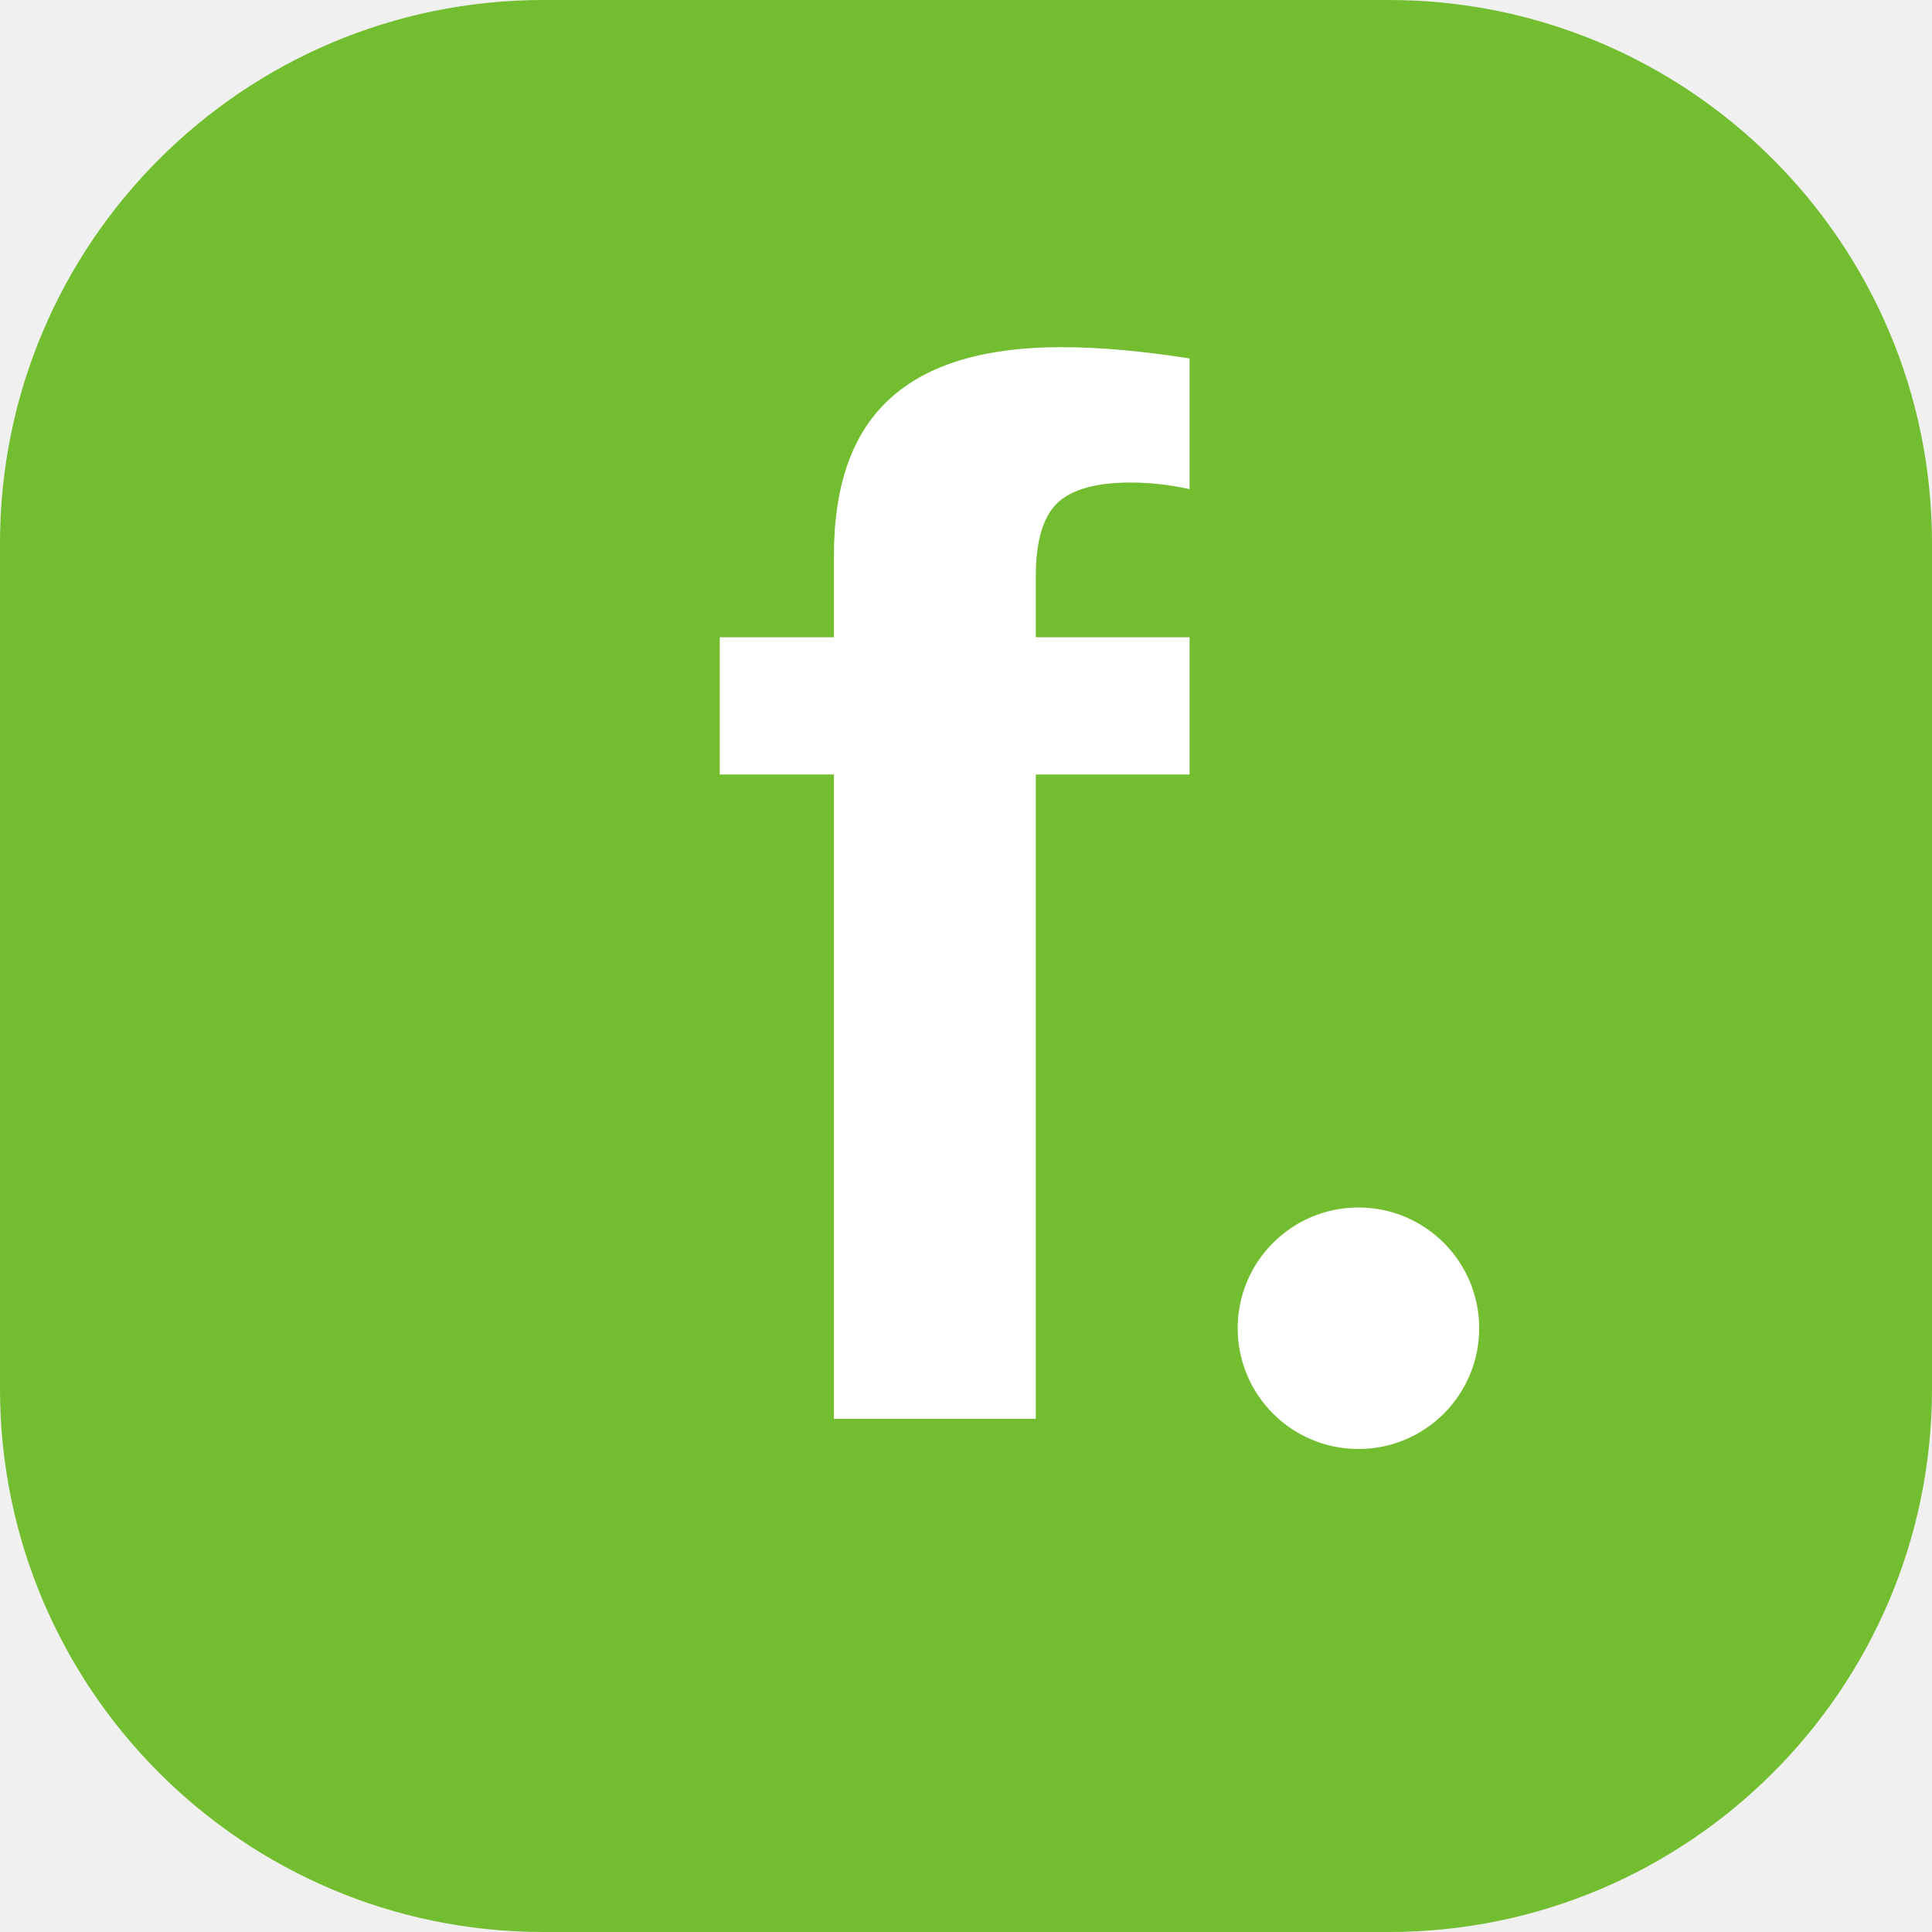
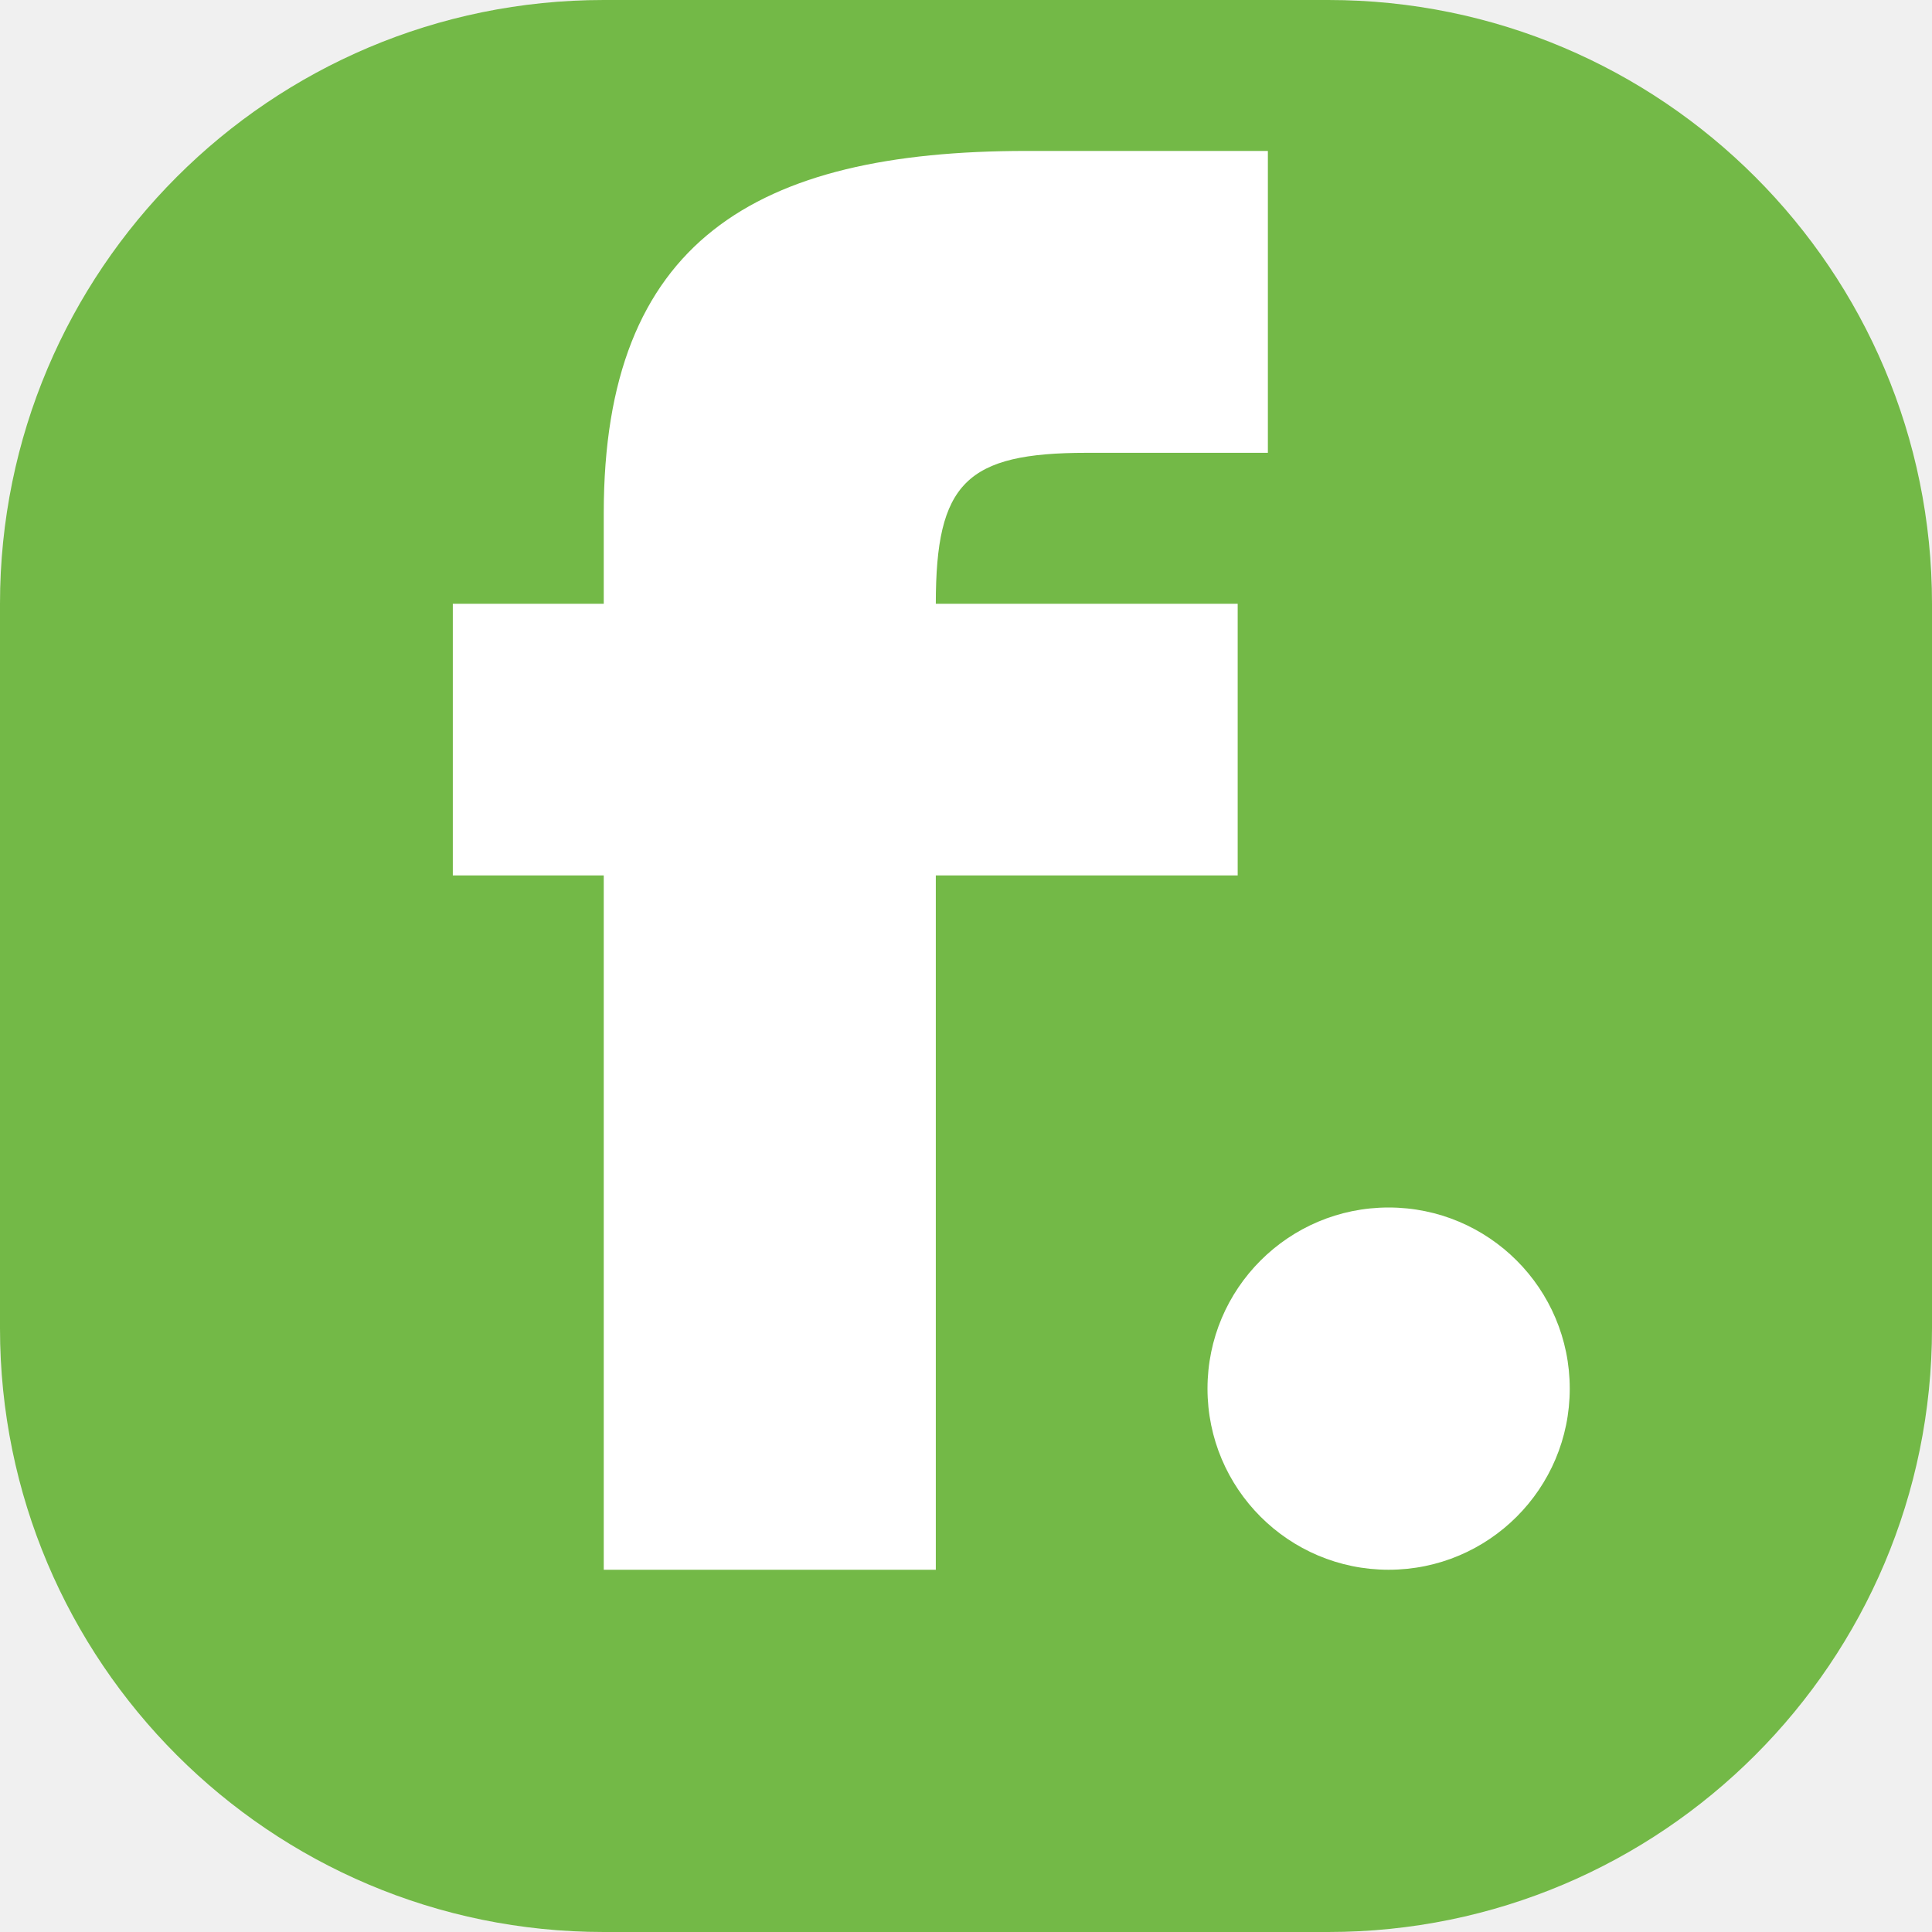
<svg xmlns="http://www.w3.org/2000/svg" viewBox="0 0 64 64">
-   <rect width="64" height="64" rx="18" fill="#73be30" />
-   <text x="23" y="47" fill="white" font-family="Arial,sans-serif" font-weight="700" font-size="49">f</text>
-   <circle cx="45" cy="44" r="4" fill="white" />
+   <rect width="64" height="64" rx="20" fill="#73B947" />
+   <path d="M31 52H20V29h-5v-9h5v-3C20 8 25 5 34 5h8v10h-6c-4 0-5 1-5 5h10v9H31z" fill="white" />
+   <circle cx="46" cy="46" r="6" fill="white" />
</svg>
